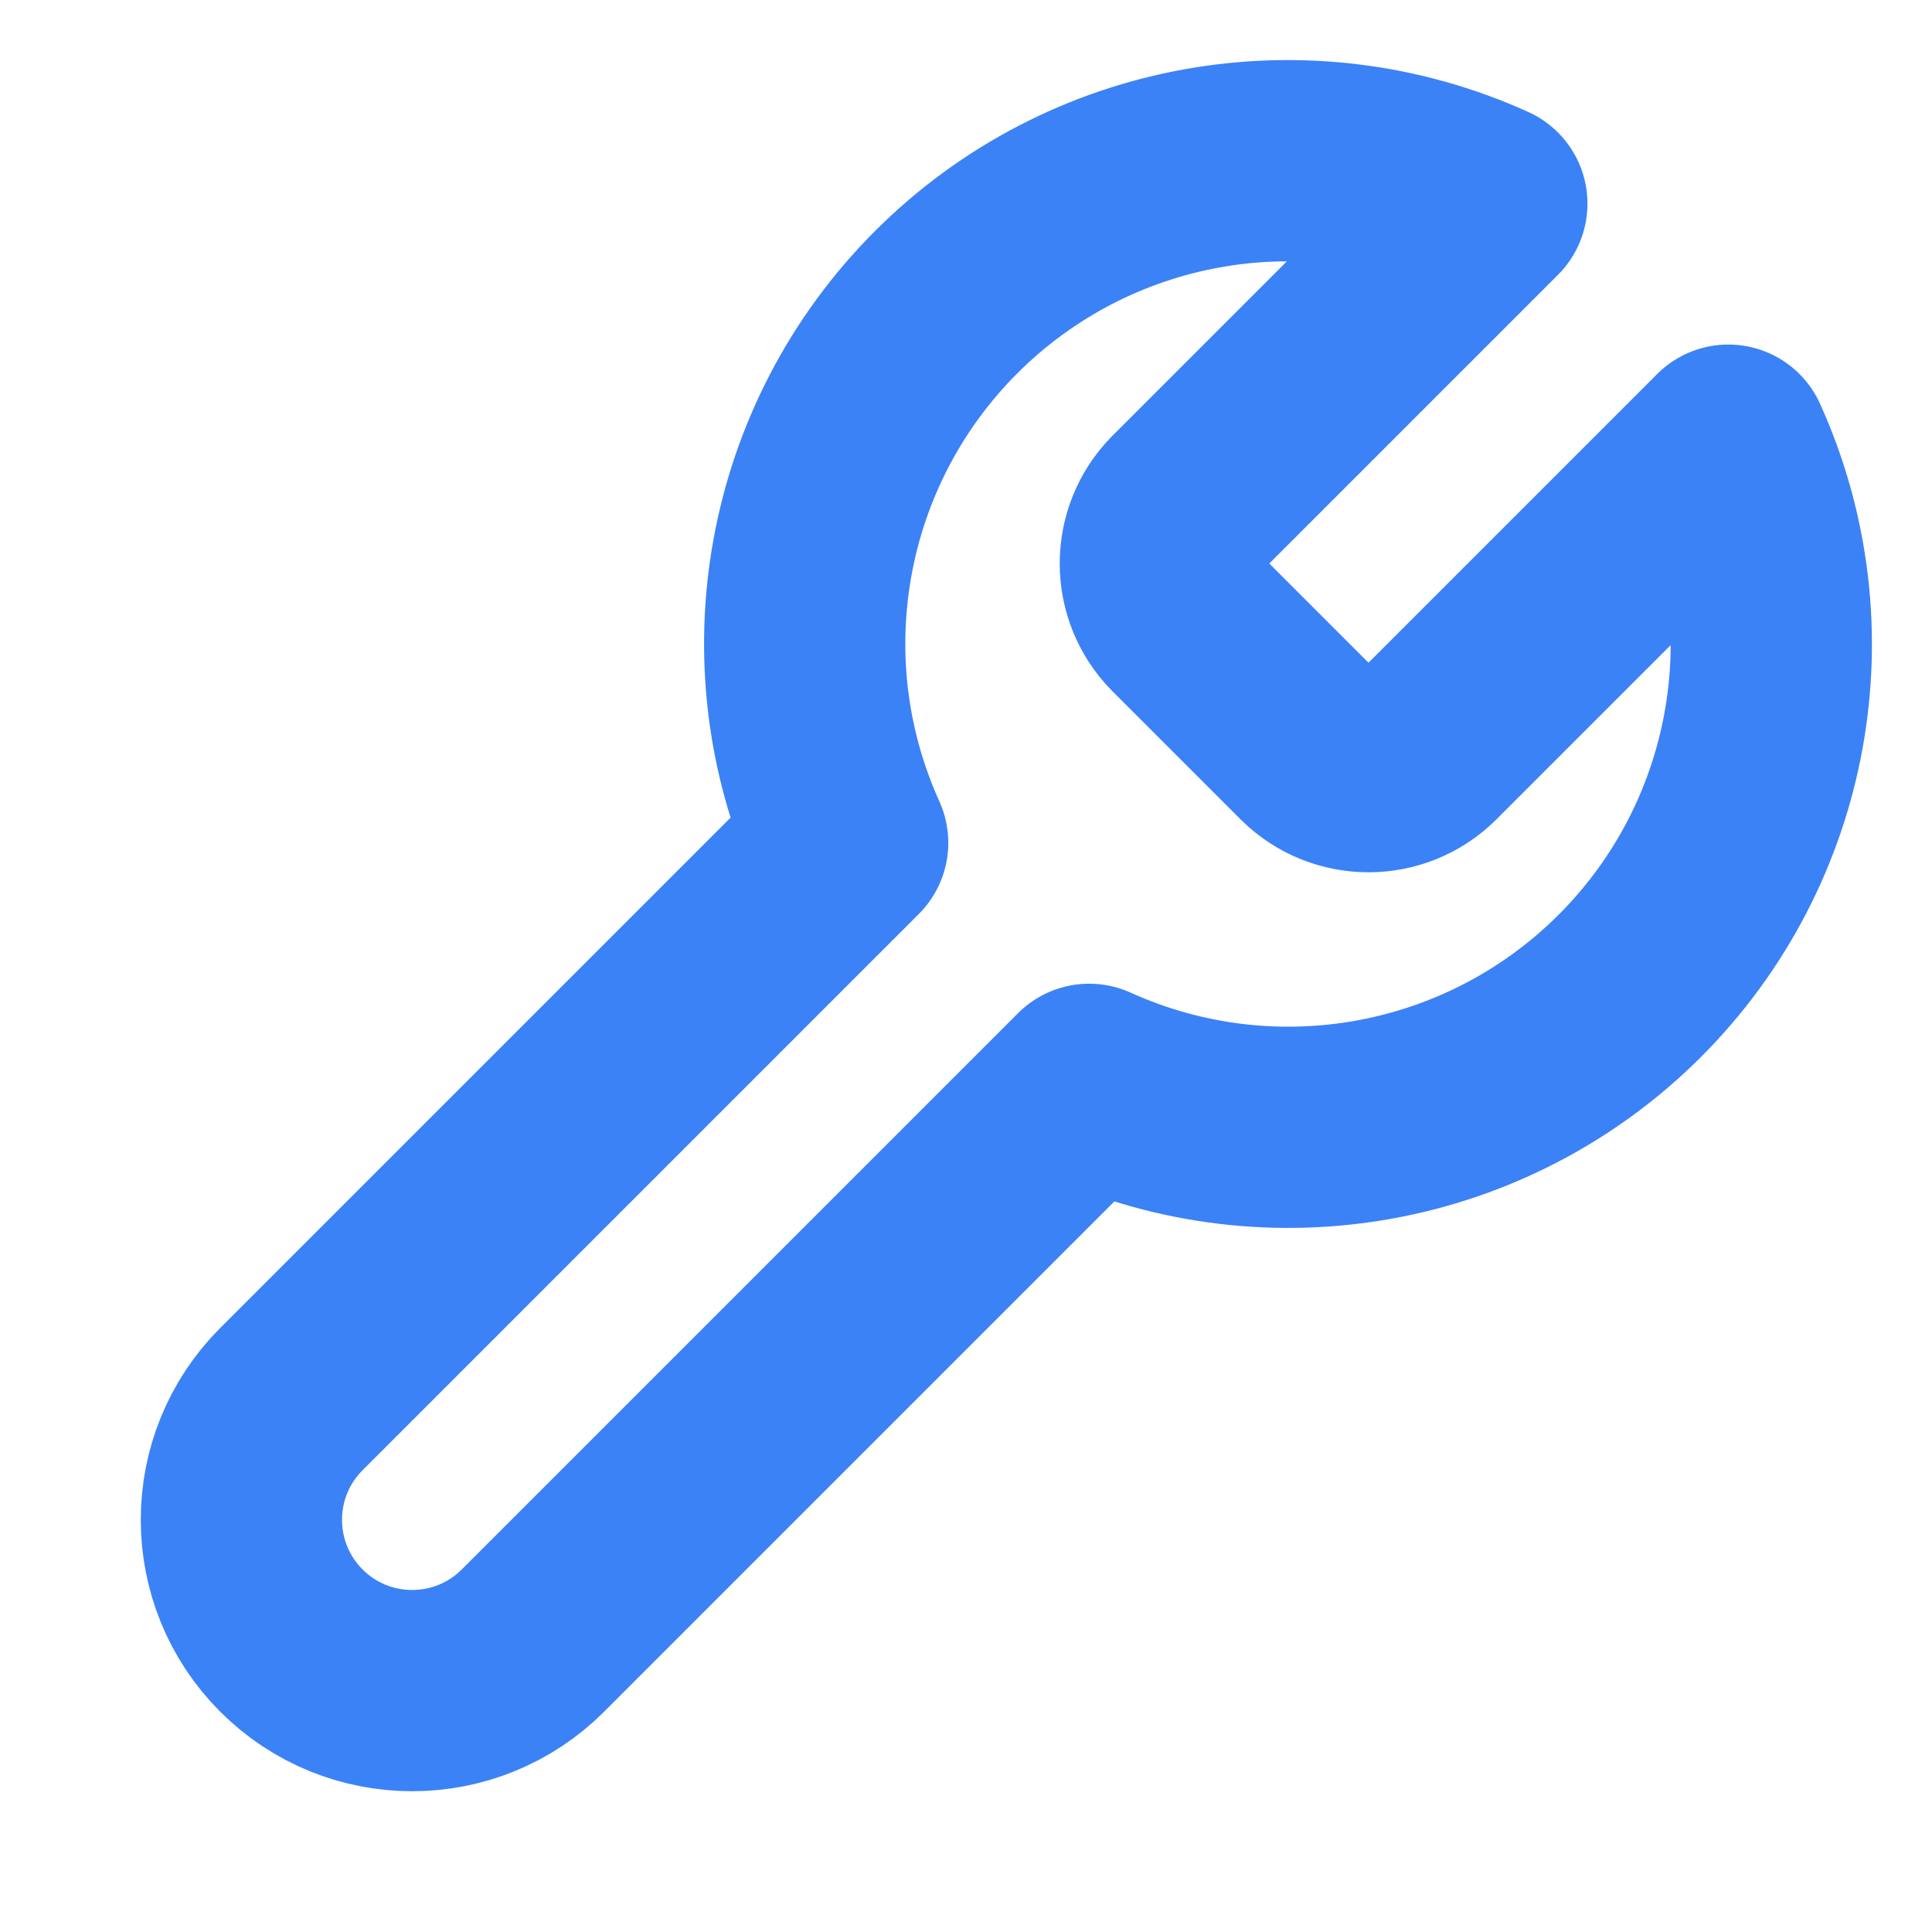
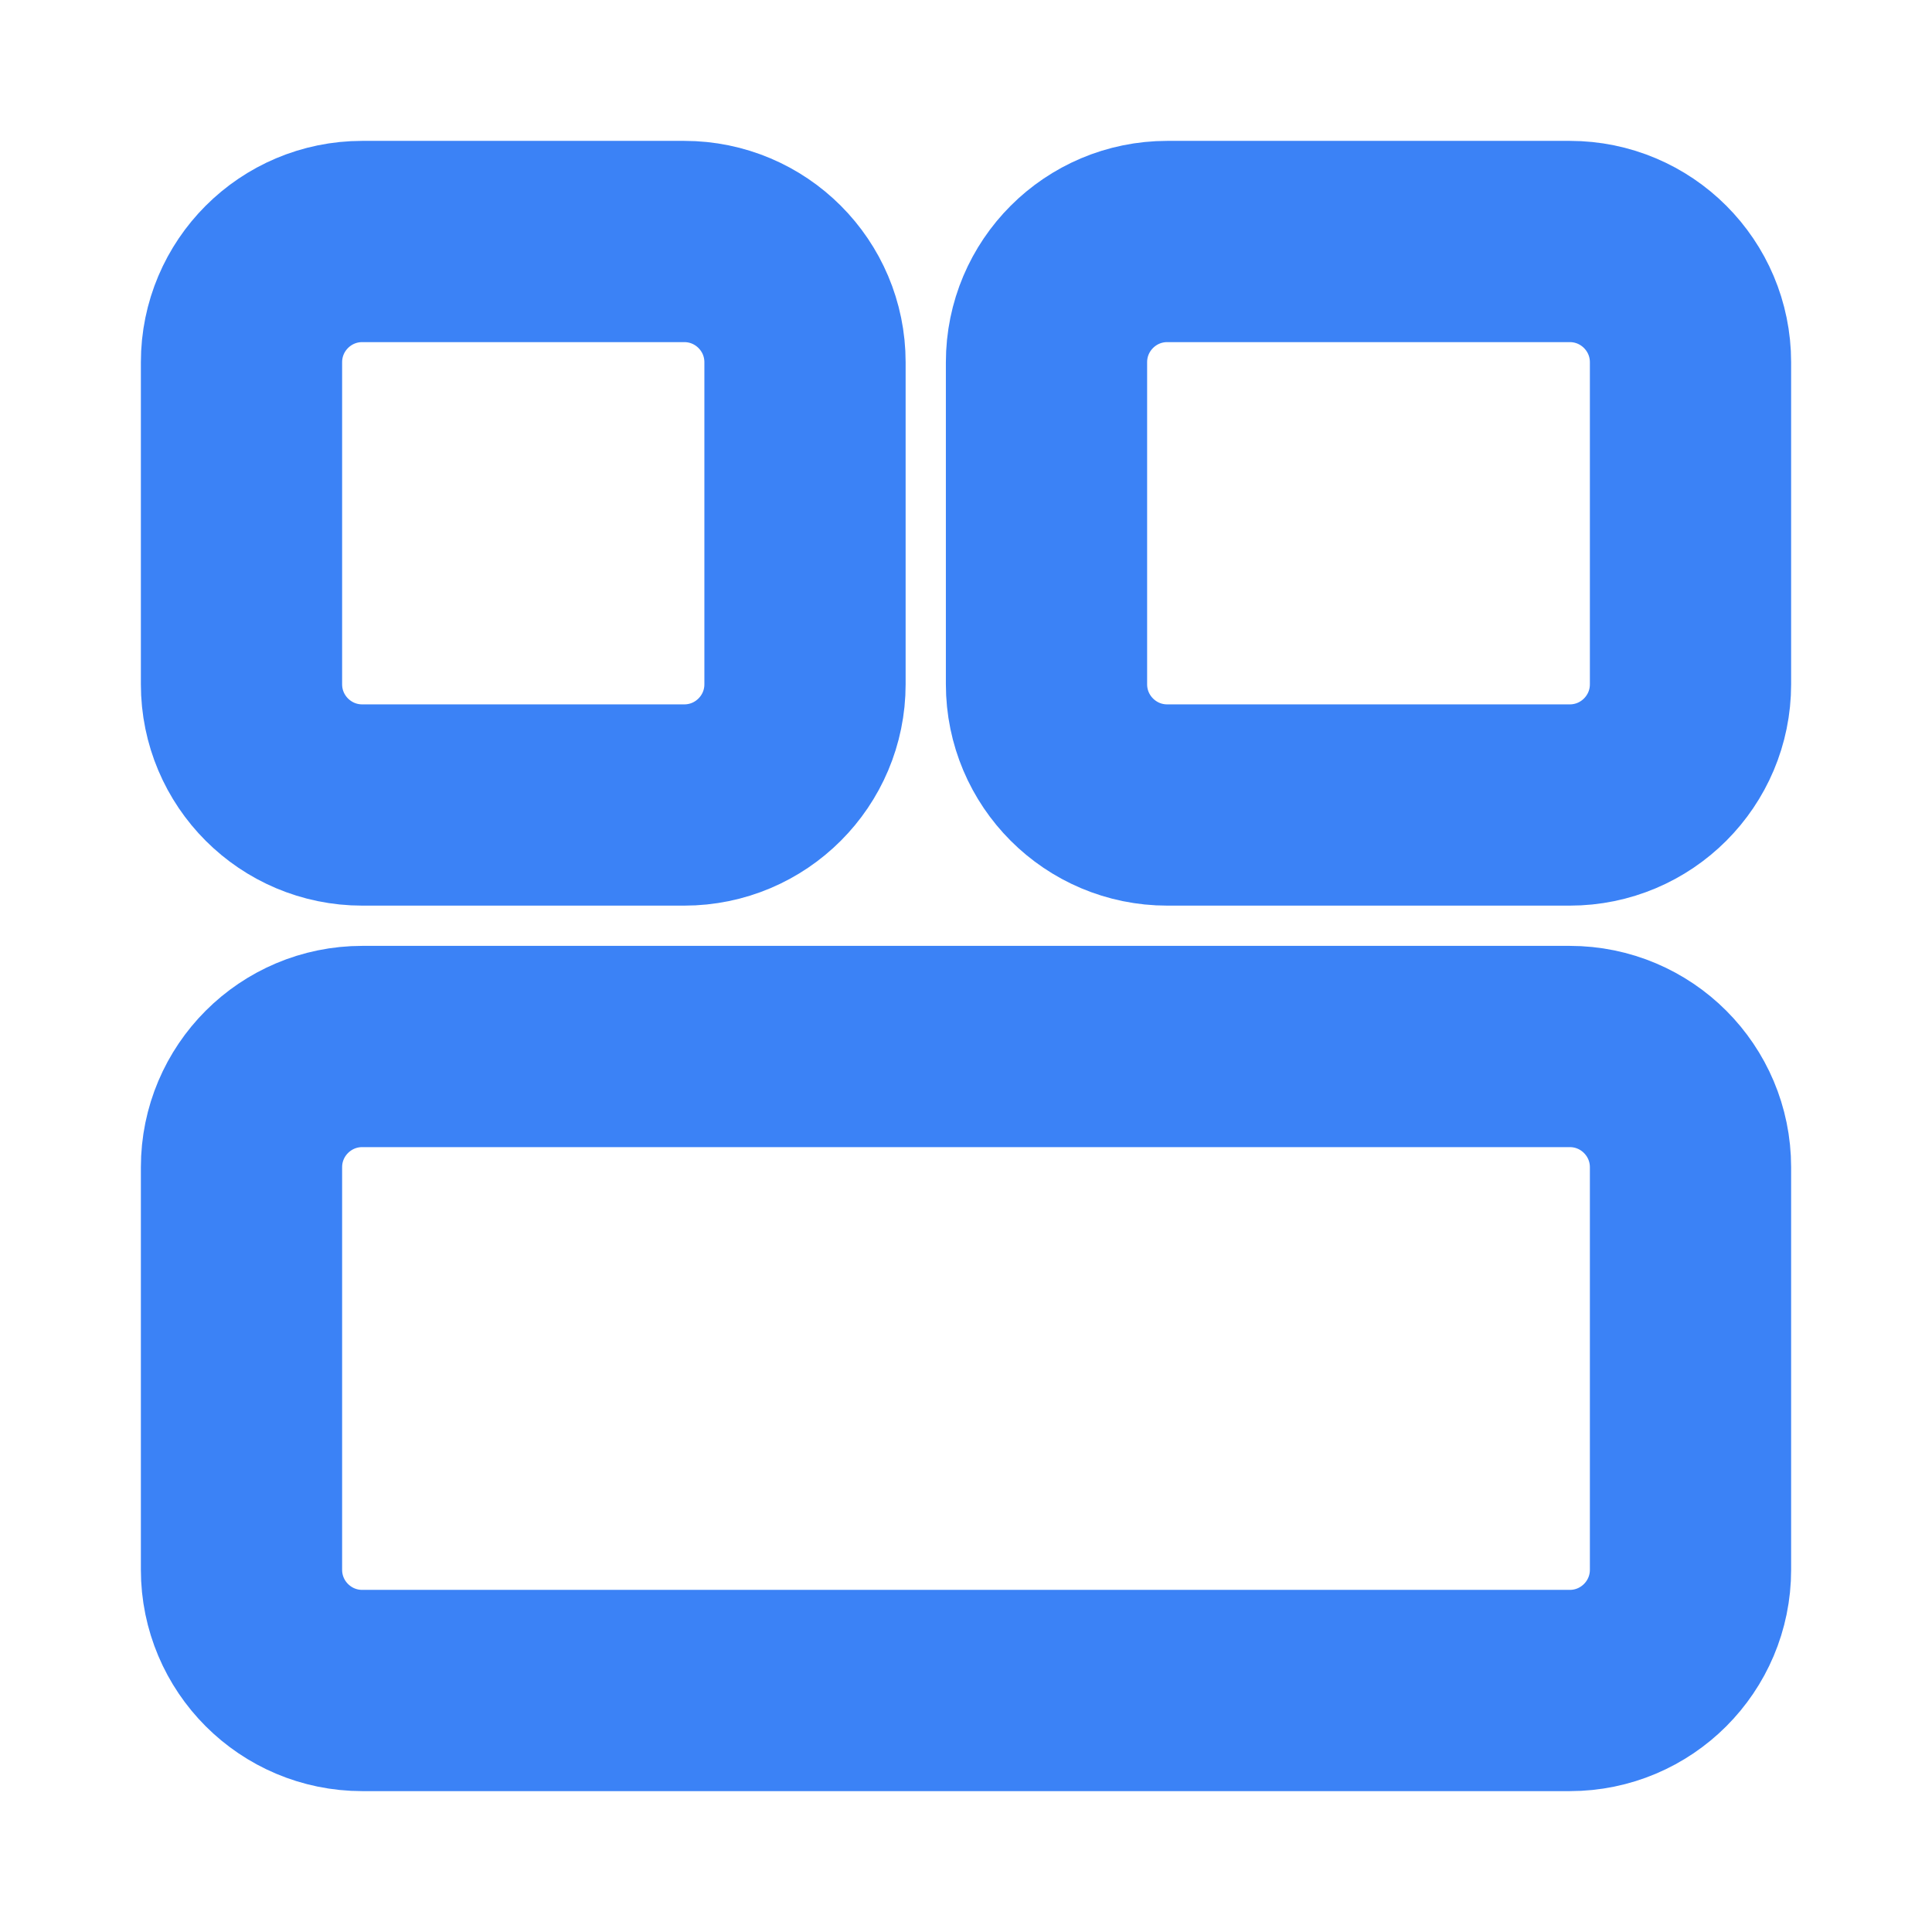
<svg xmlns="http://www.w3.org/2000/svg" viewBox="0 0 24 24" fill="none" stroke="#3b82f6" stroke-width="2.5" stroke-linecap="round" stroke-linejoin="round">
-   <path d="M14.7 6.3a1 1 0 0 0 0 1.4l1.6 1.6a1 1 0 0 0 1.4 0l3.77-3.77a6 6 0 0 1-7.94 7.94l-6.91 6.91a2.12 2.12 0 0 1-3-3l6.91-6.91a6 6 0 0 1 7.94-7.94l-3.76 3.76z" />
+   <rect x="3" y="3" width="7" height="7" rx="1.5" />
+   <rect x="13" y="3" width="8" height="7" rx="1.5" />
+   <rect x="3" y="13" width="18" height="8" rx="1.5" />
</svg>
